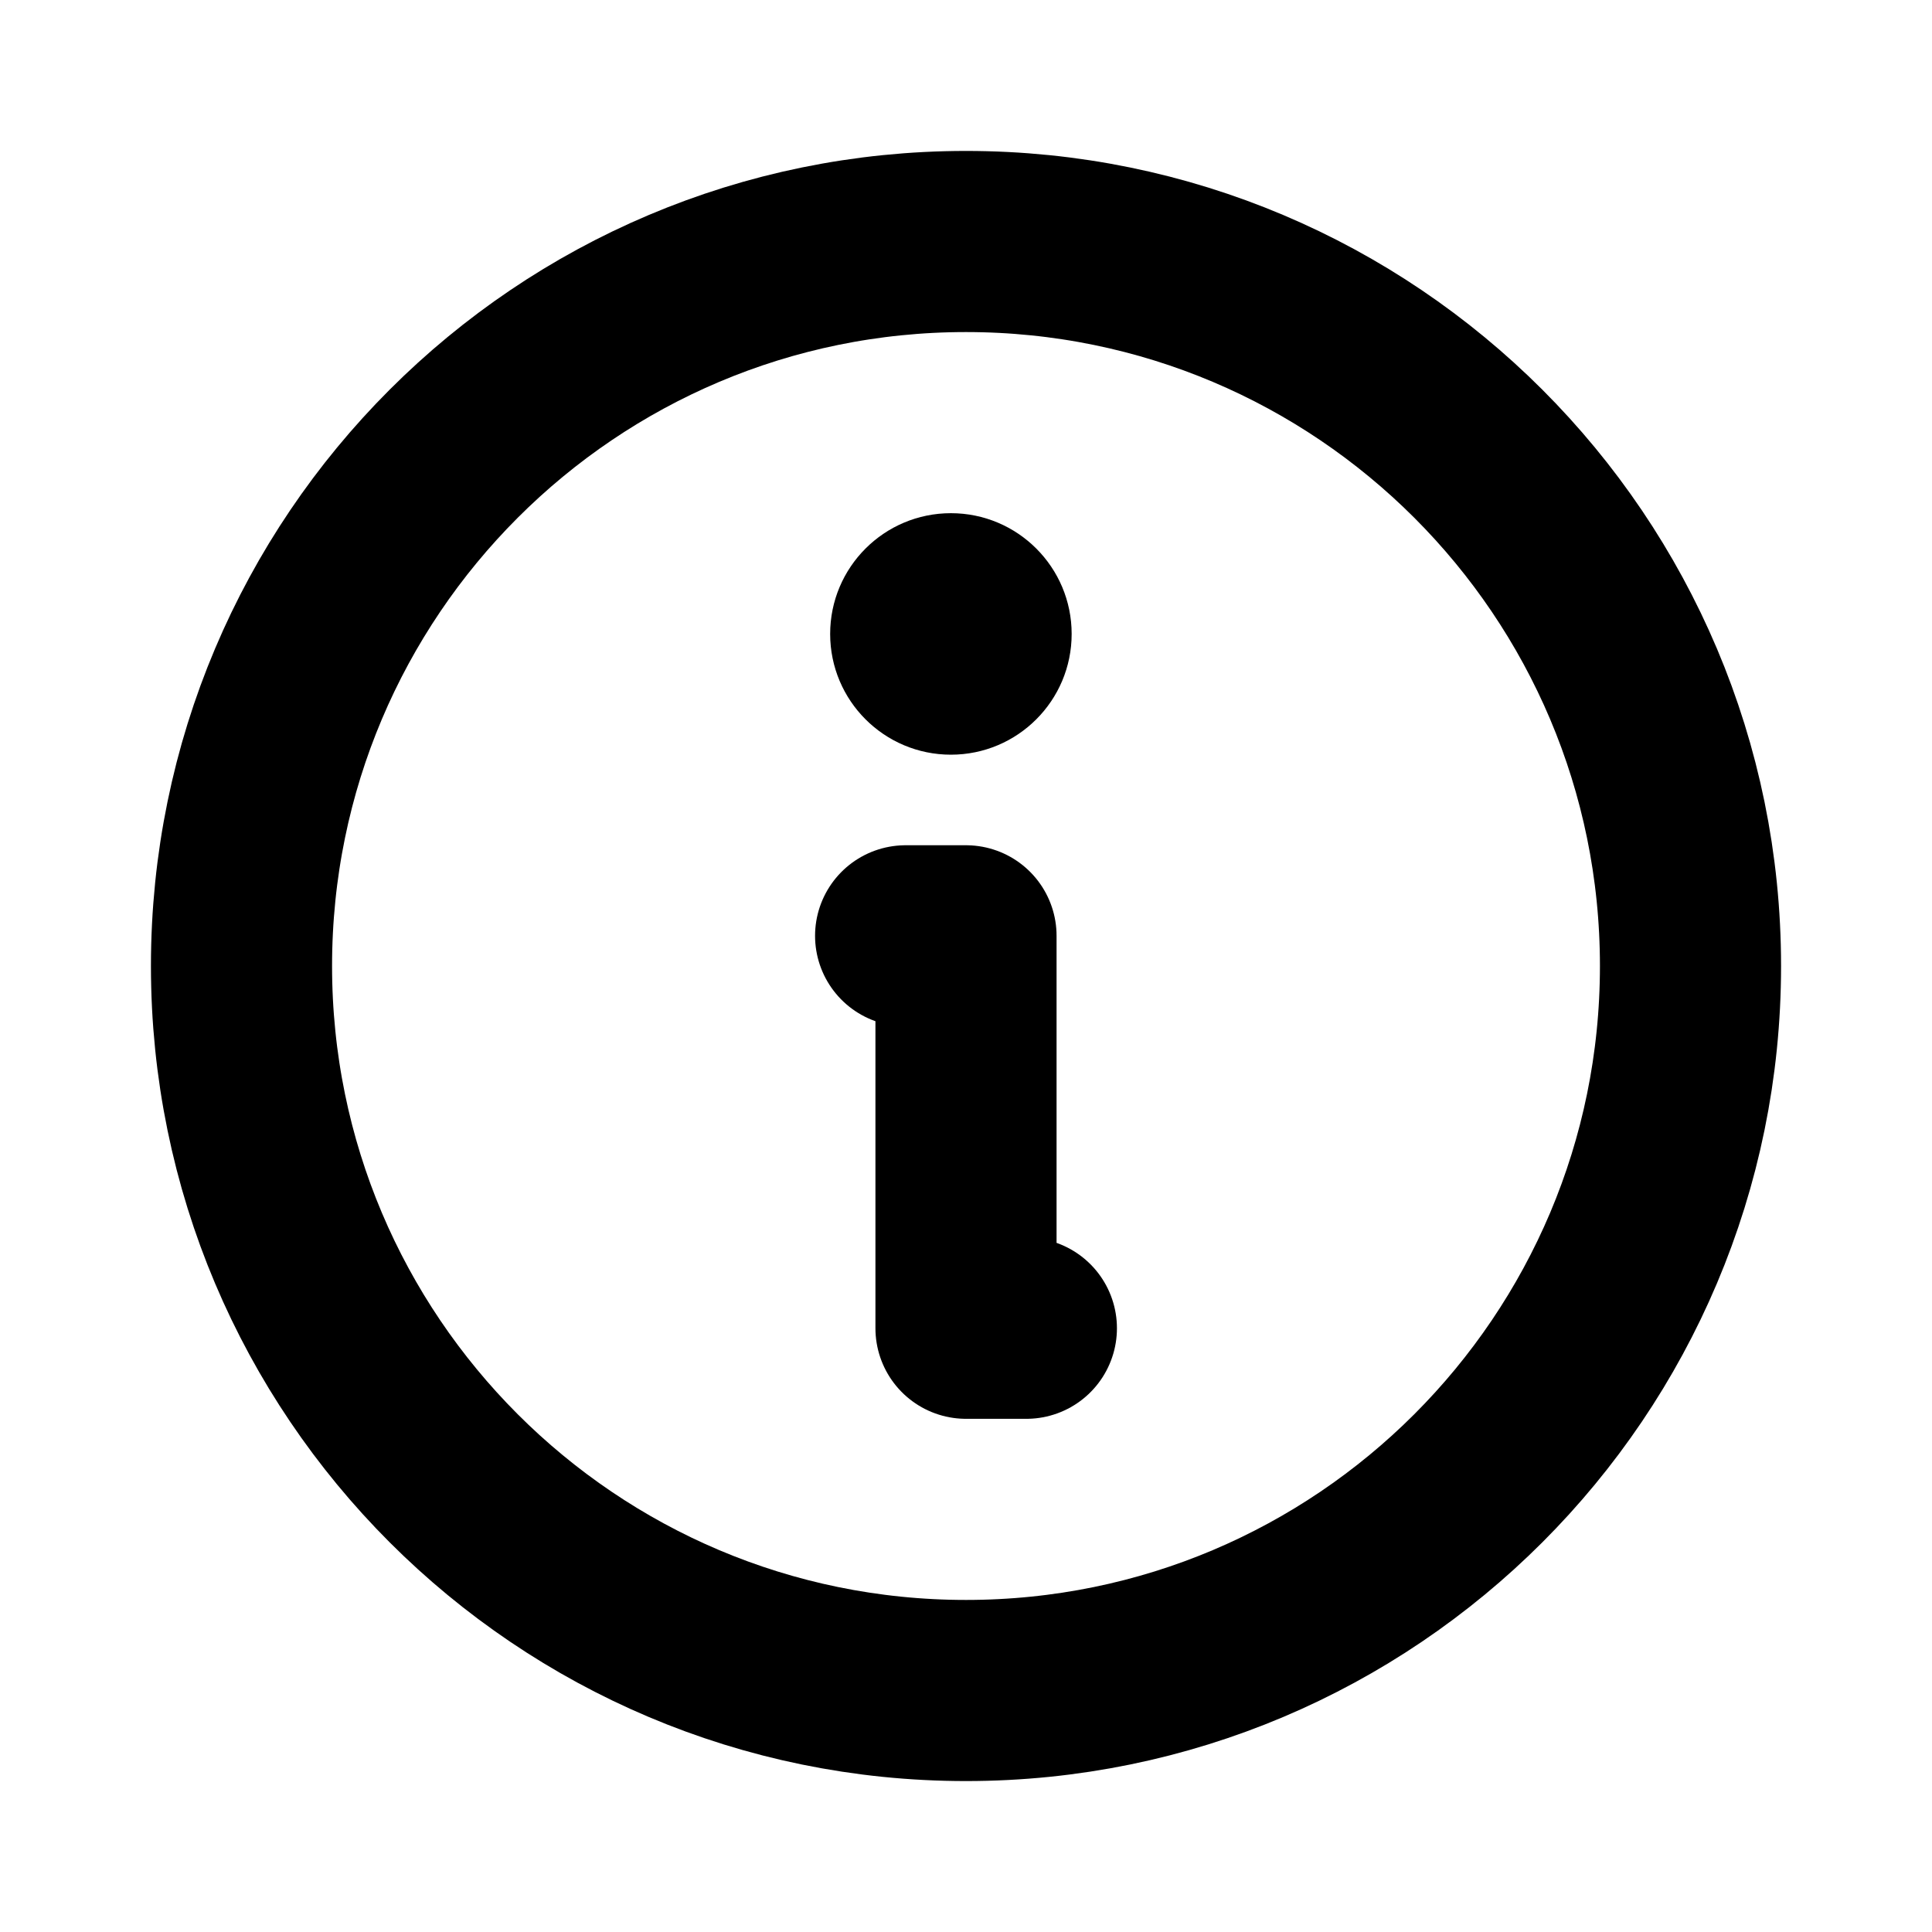
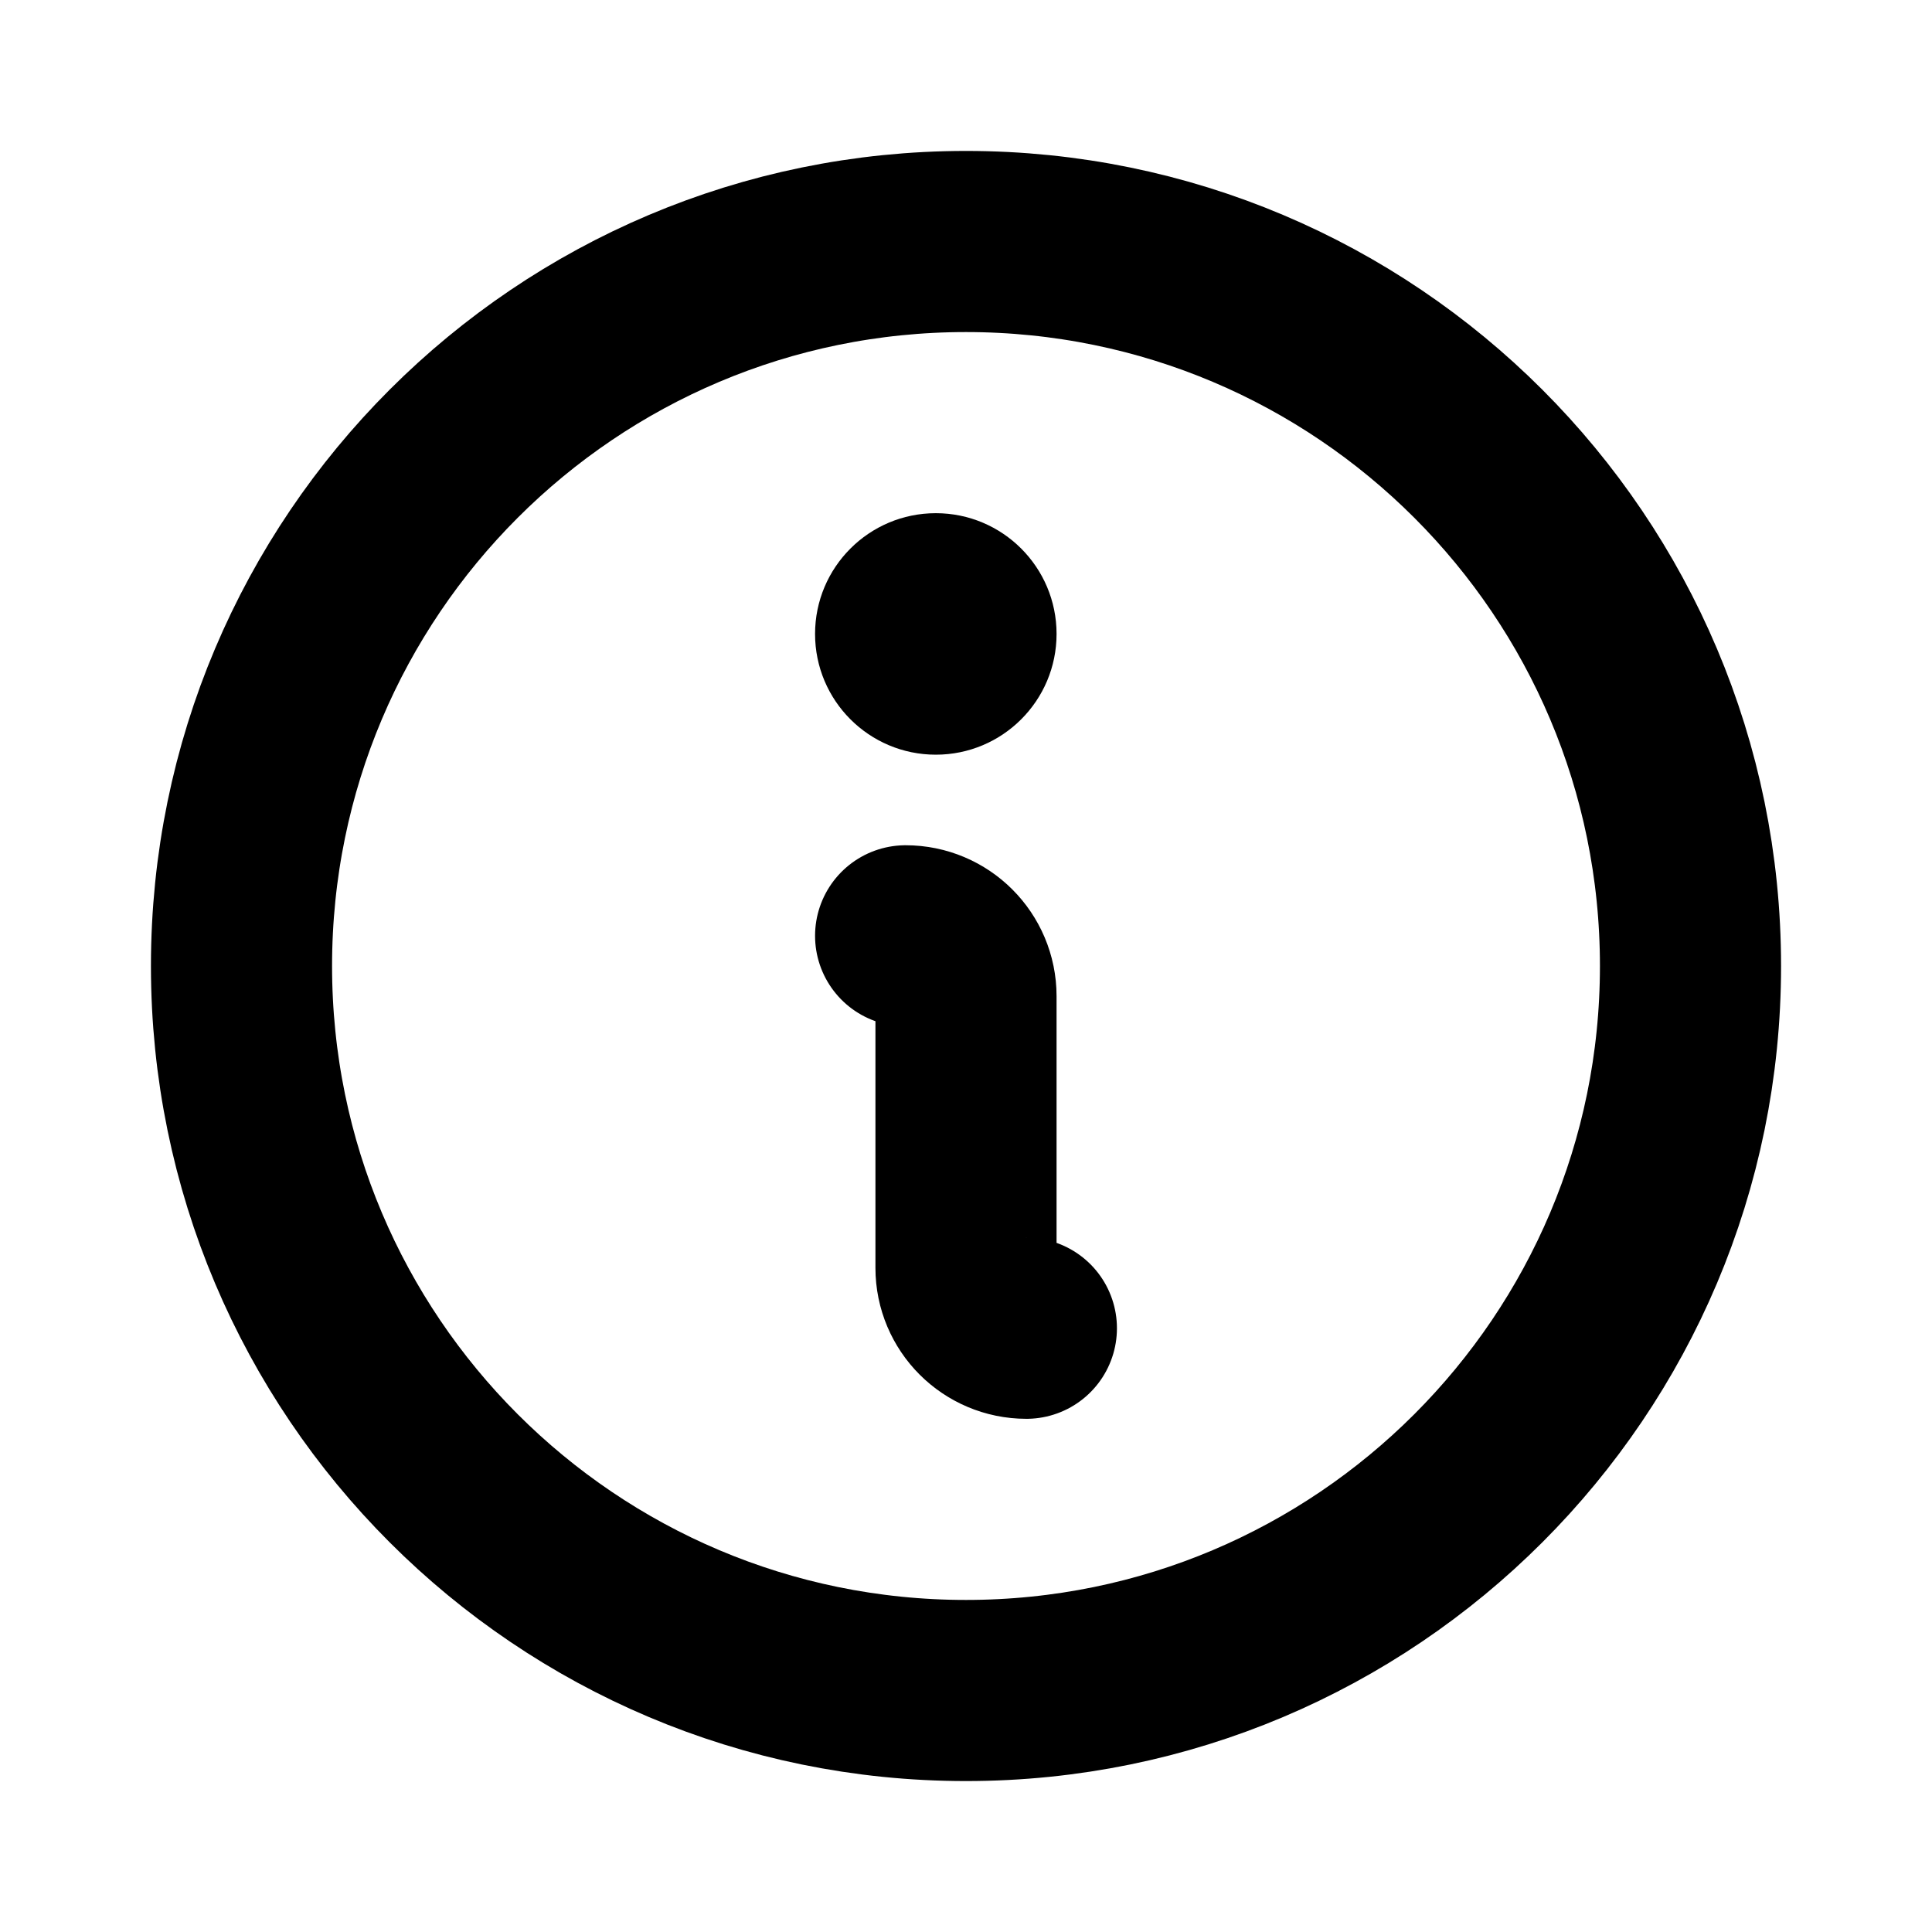
<svg xmlns="http://www.w3.org/2000/svg" viewBox="0 0 256 256">
  <rect width="256" height="256" fill="none" />
-   <circle cx="128" cy="128" r="96" fill="none" stroke="#000" stroke-linecap="round" stroke-linejoin="round" stroke-width="24" />
-   <polyline points="120 124 128 124 128 176 136 176" fill="none" stroke="#000" stroke-linecap="round" stroke-linejoin="round" stroke-width="24" />
-   <circle cx="126" cy="84" r="16" />
+   <circle cx="124" cy="84" r="16" />
+   <circle cx="128" cy="128" r="96" fill="none" stroke="currentColor" stroke-linecap="round" stroke-linejoin="round" stroke-width="24" />
+   <path d="M120,124a8,8,0,0,1,8,8v36a8,8,0,0,0,8,8" fill="none" stroke="currentColor" stroke-linecap="round" stroke-linejoin="round" stroke-width="24" />
</svg>
